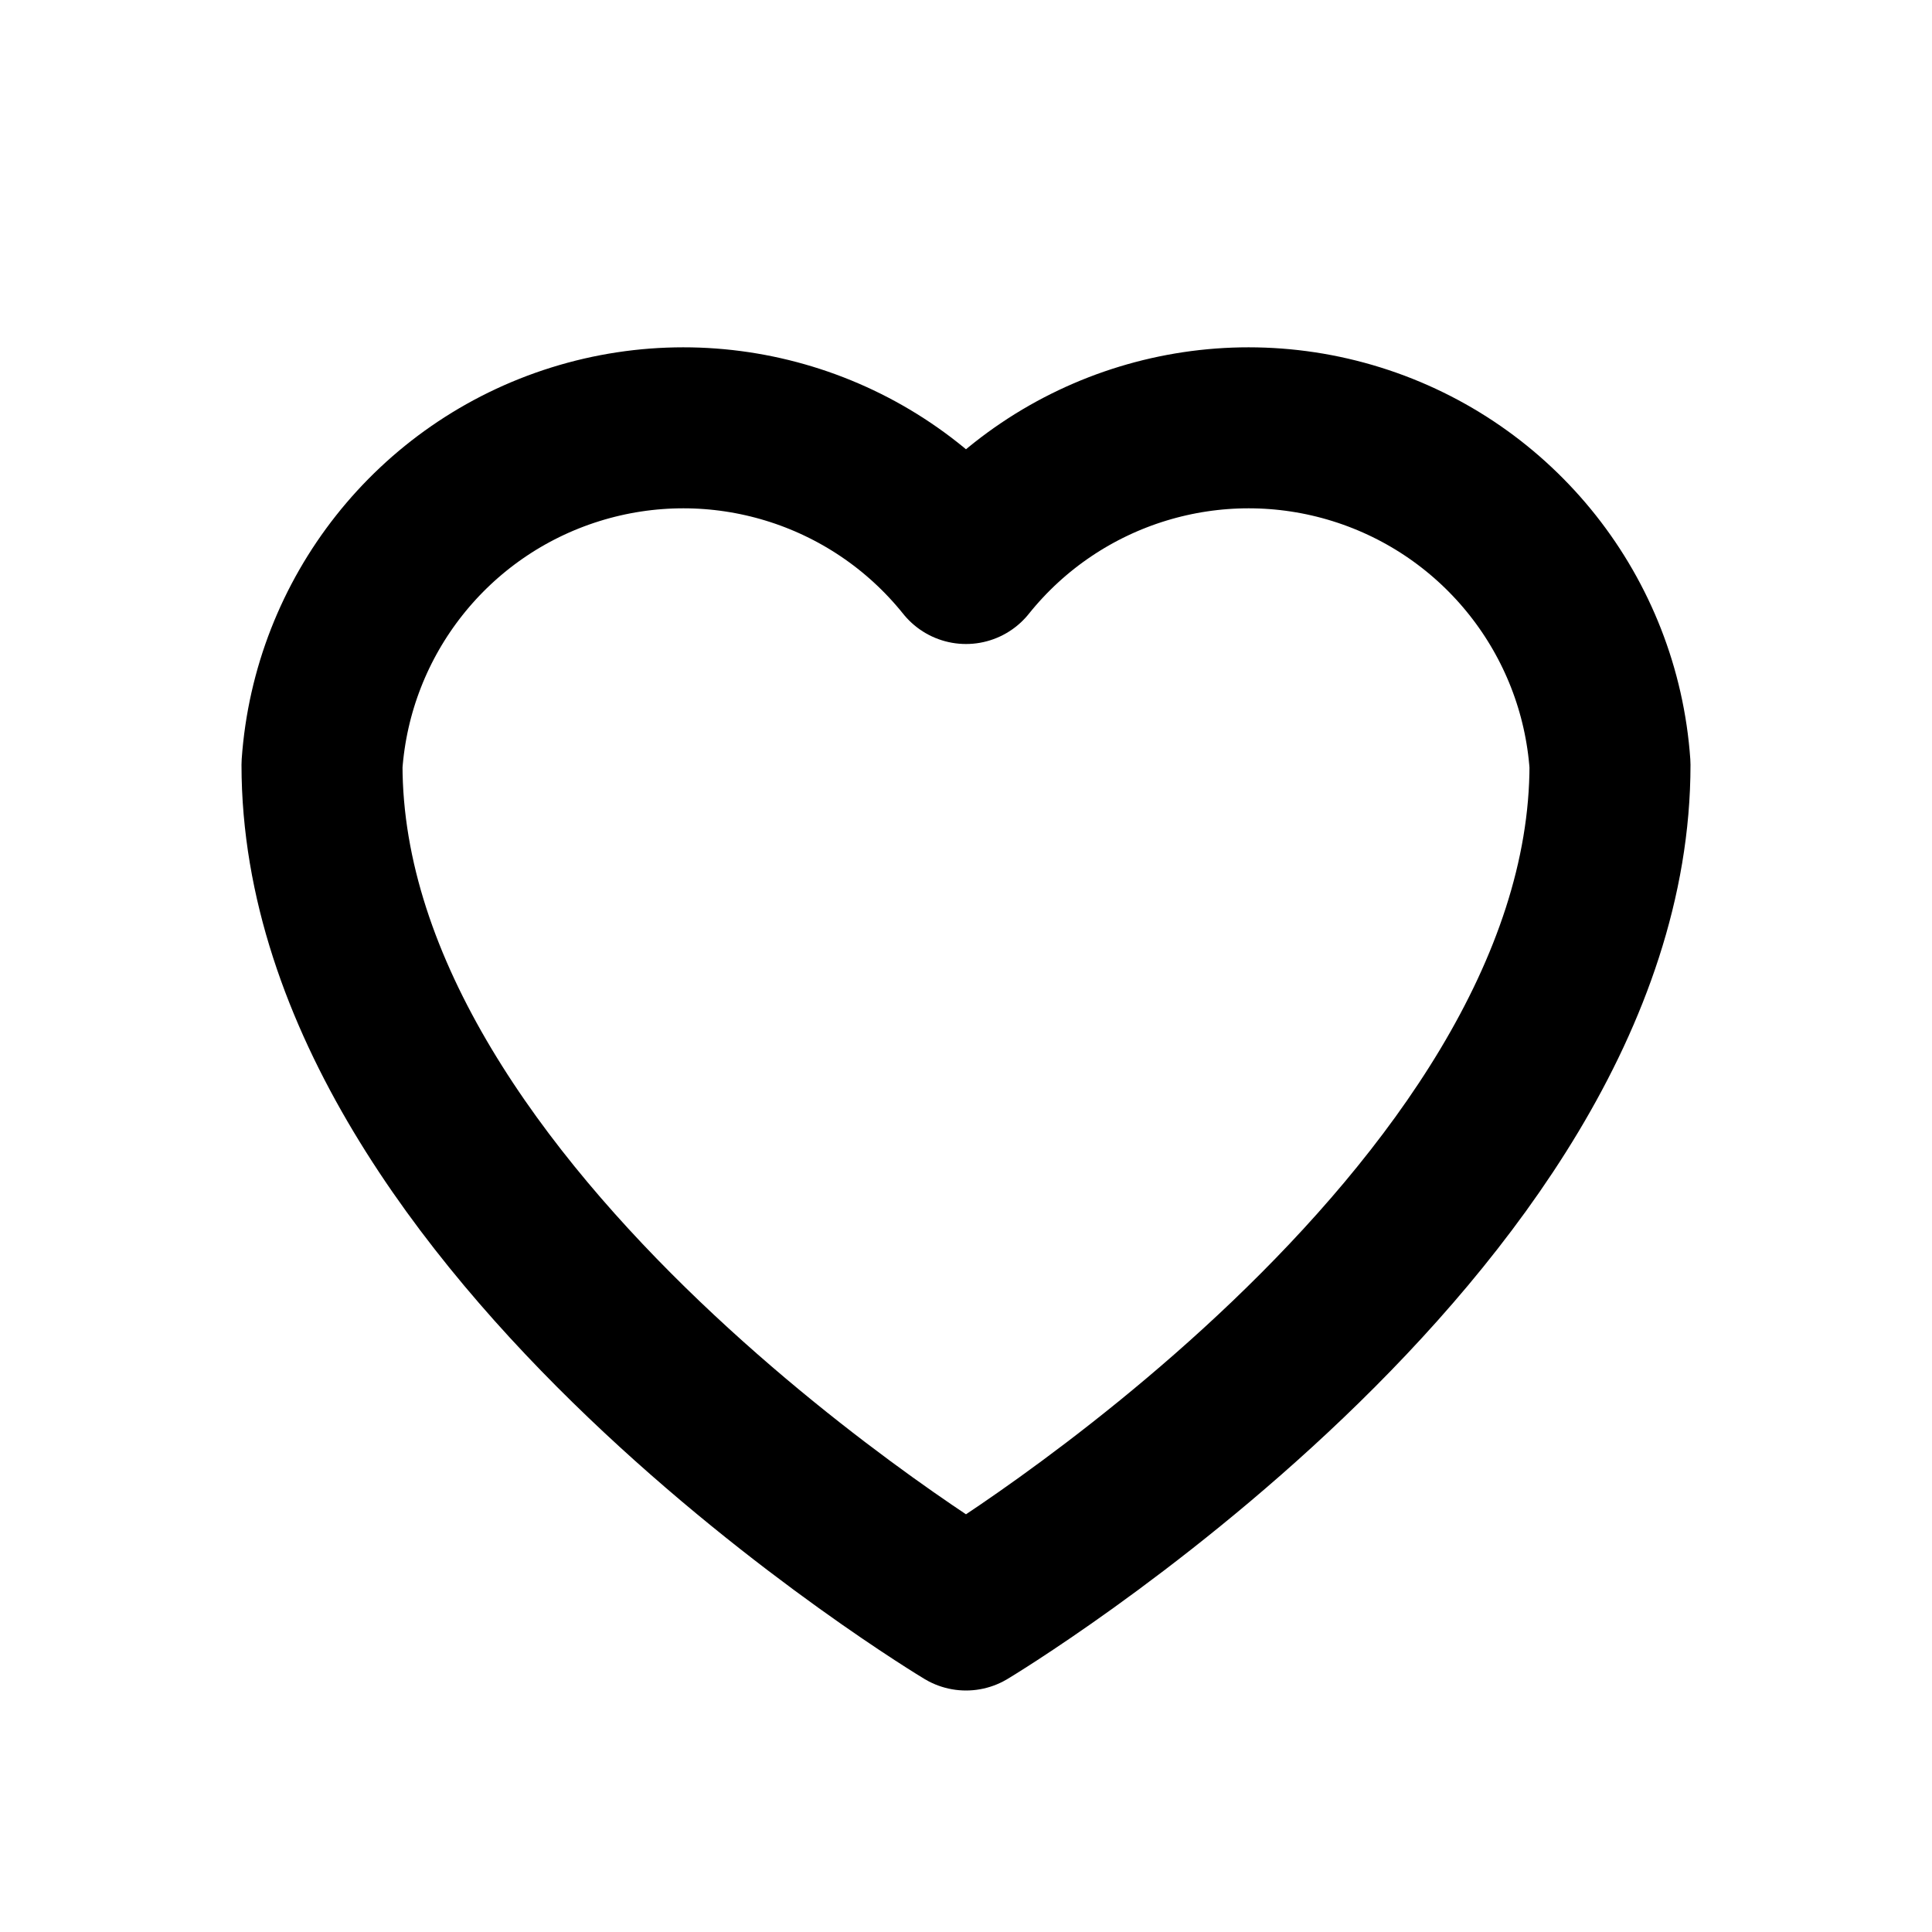
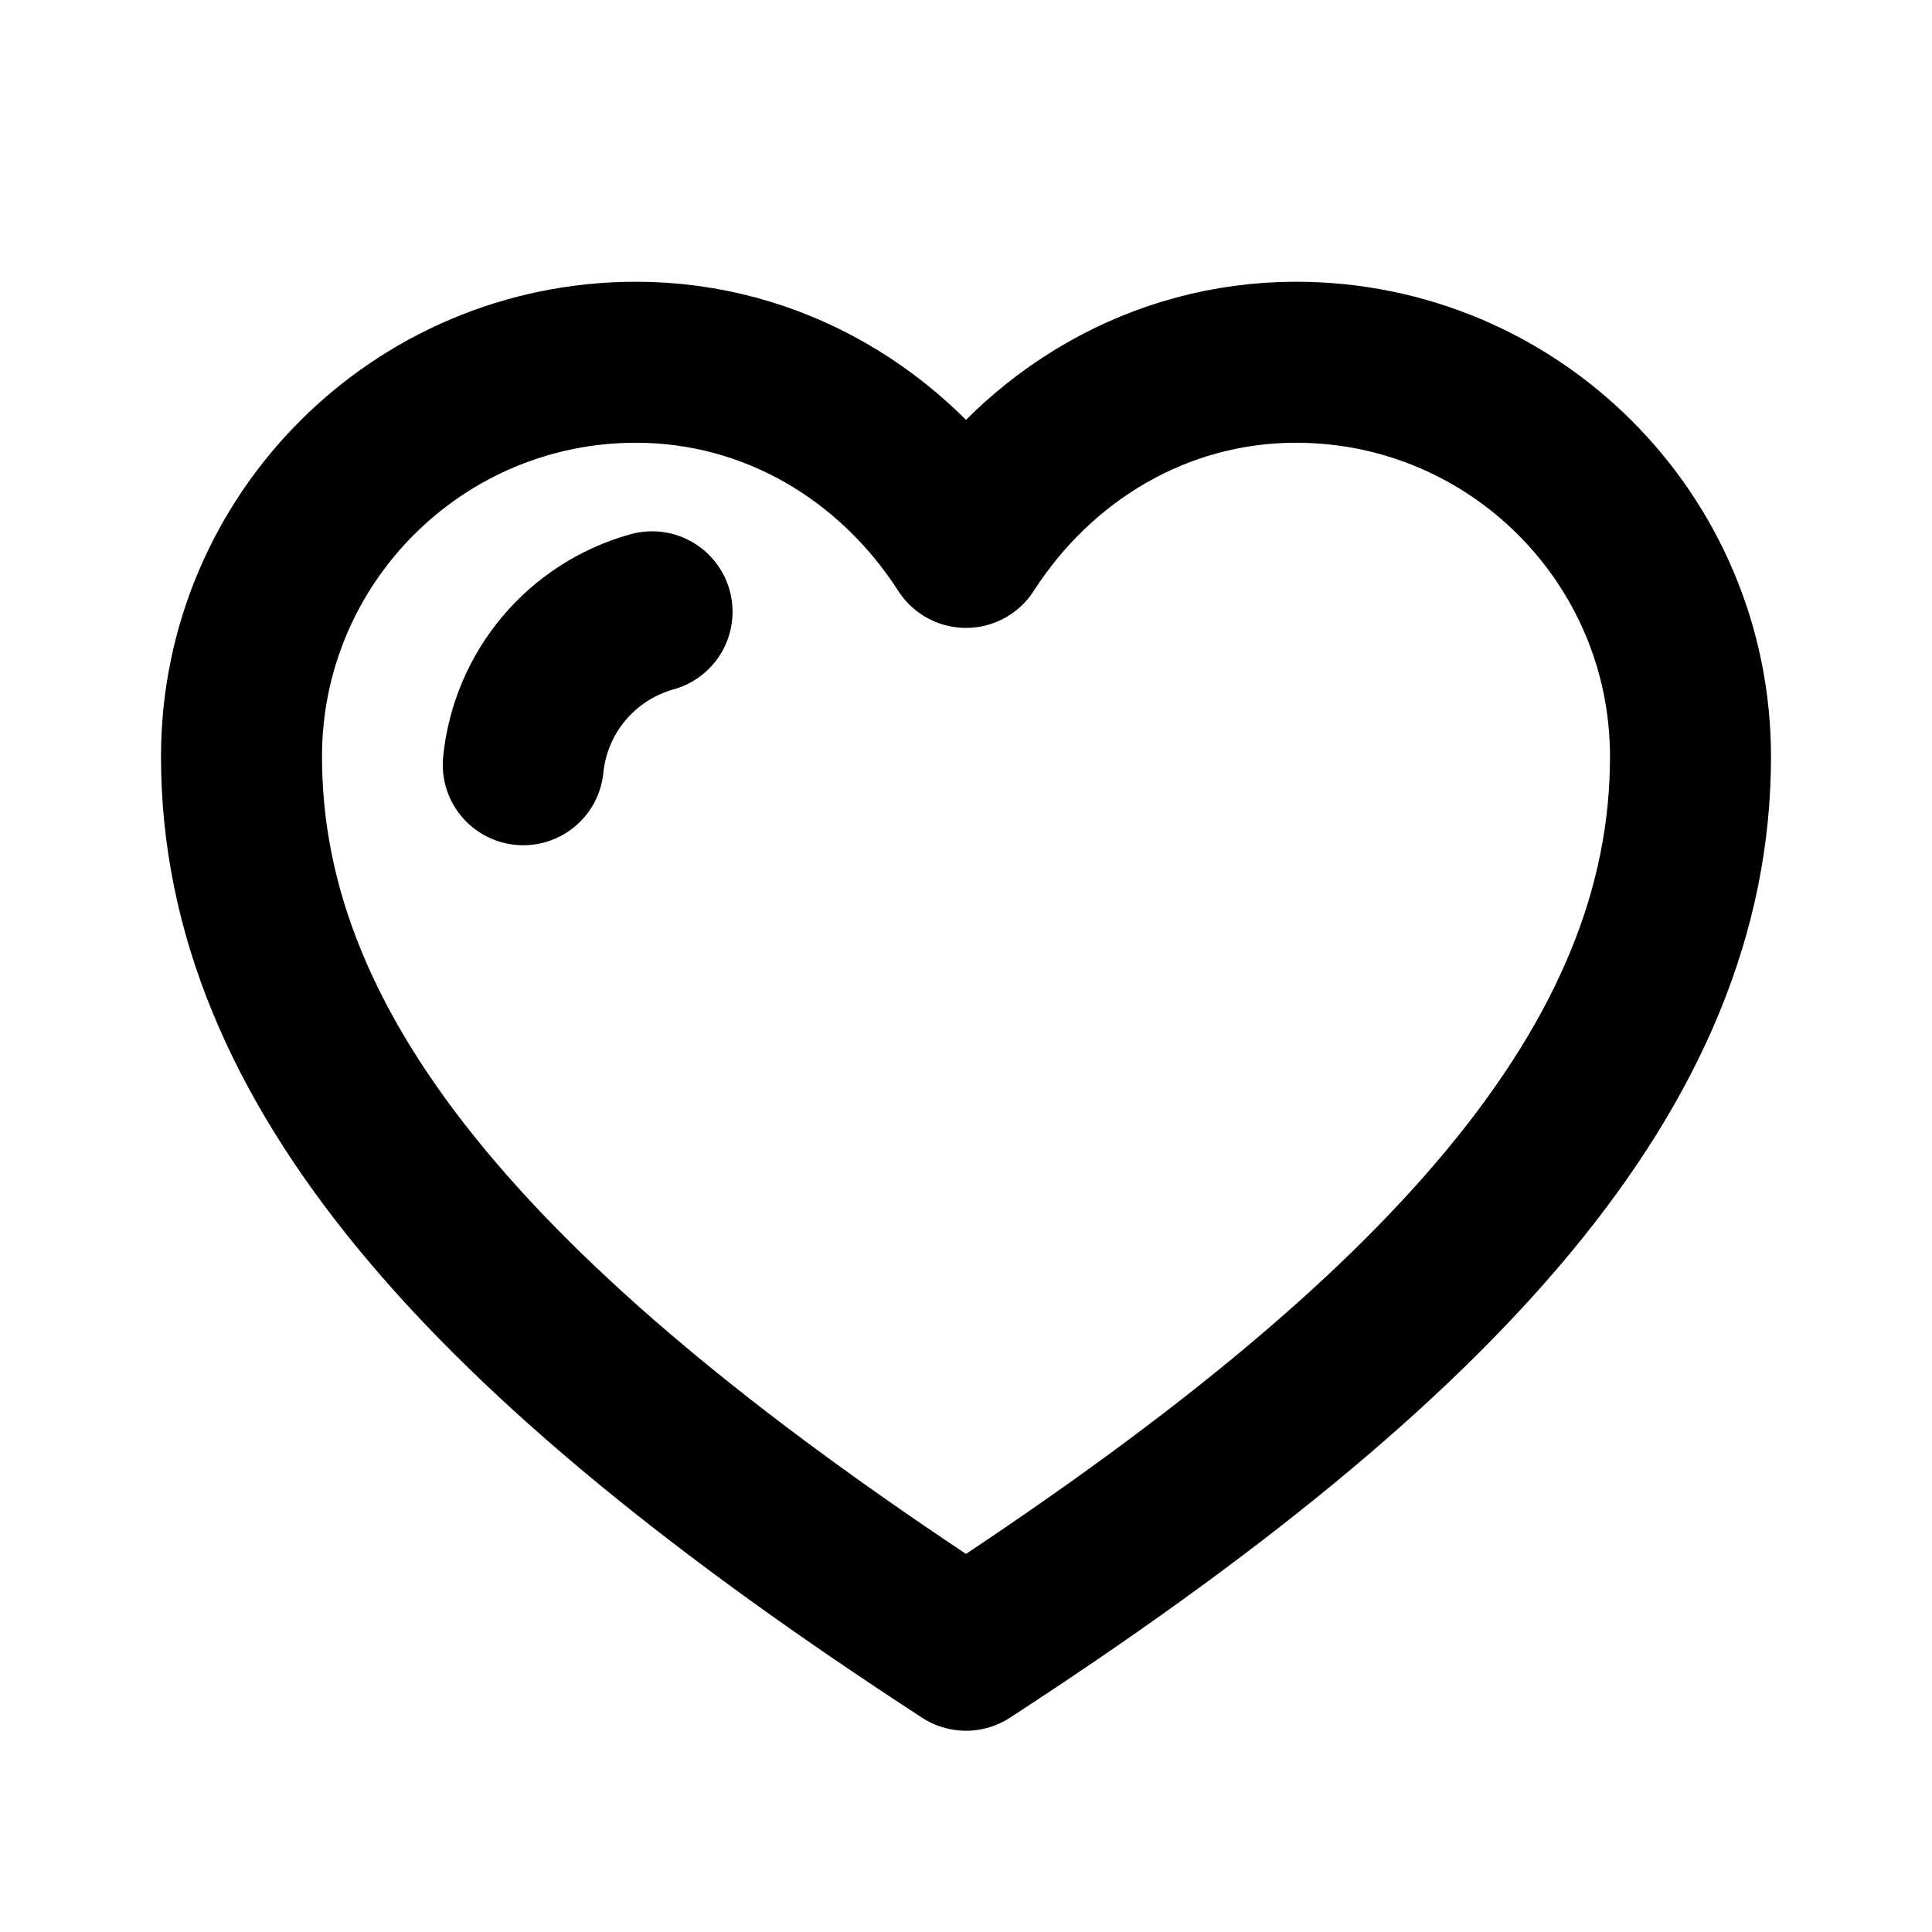
<svg xmlns="http://www.w3.org/2000/svg" viewBox="0 0 24 24" fill="none" stroke="currentColor" stroke-width="2" stroke-linecap="round" stroke-linejoin="round">
-   <path d="M12 20s-8-4.8-8-10.5A4.5 4.5 0 0 1 12 7a4.5 4.5 0 0 1 8 2.5C20 15.2 12 20 12 20Z" />
+   <path d="M12 20.5C6 16.6 3 13.2 3 9.4A4.9 4.9 0 0 1 7.9 4.5c1.7 0 3.2.9 4.1 2.3.9-1.4 2.4-2.3 4.1-2.3A4.9 4.9 0 0 1 21 9.4c0 3.8-3 7.2-9 11.1Z" />
+   <path d="M6.5 9.5a2.2 2.2 0 0 1 1.6-1.9" />
</svg>
